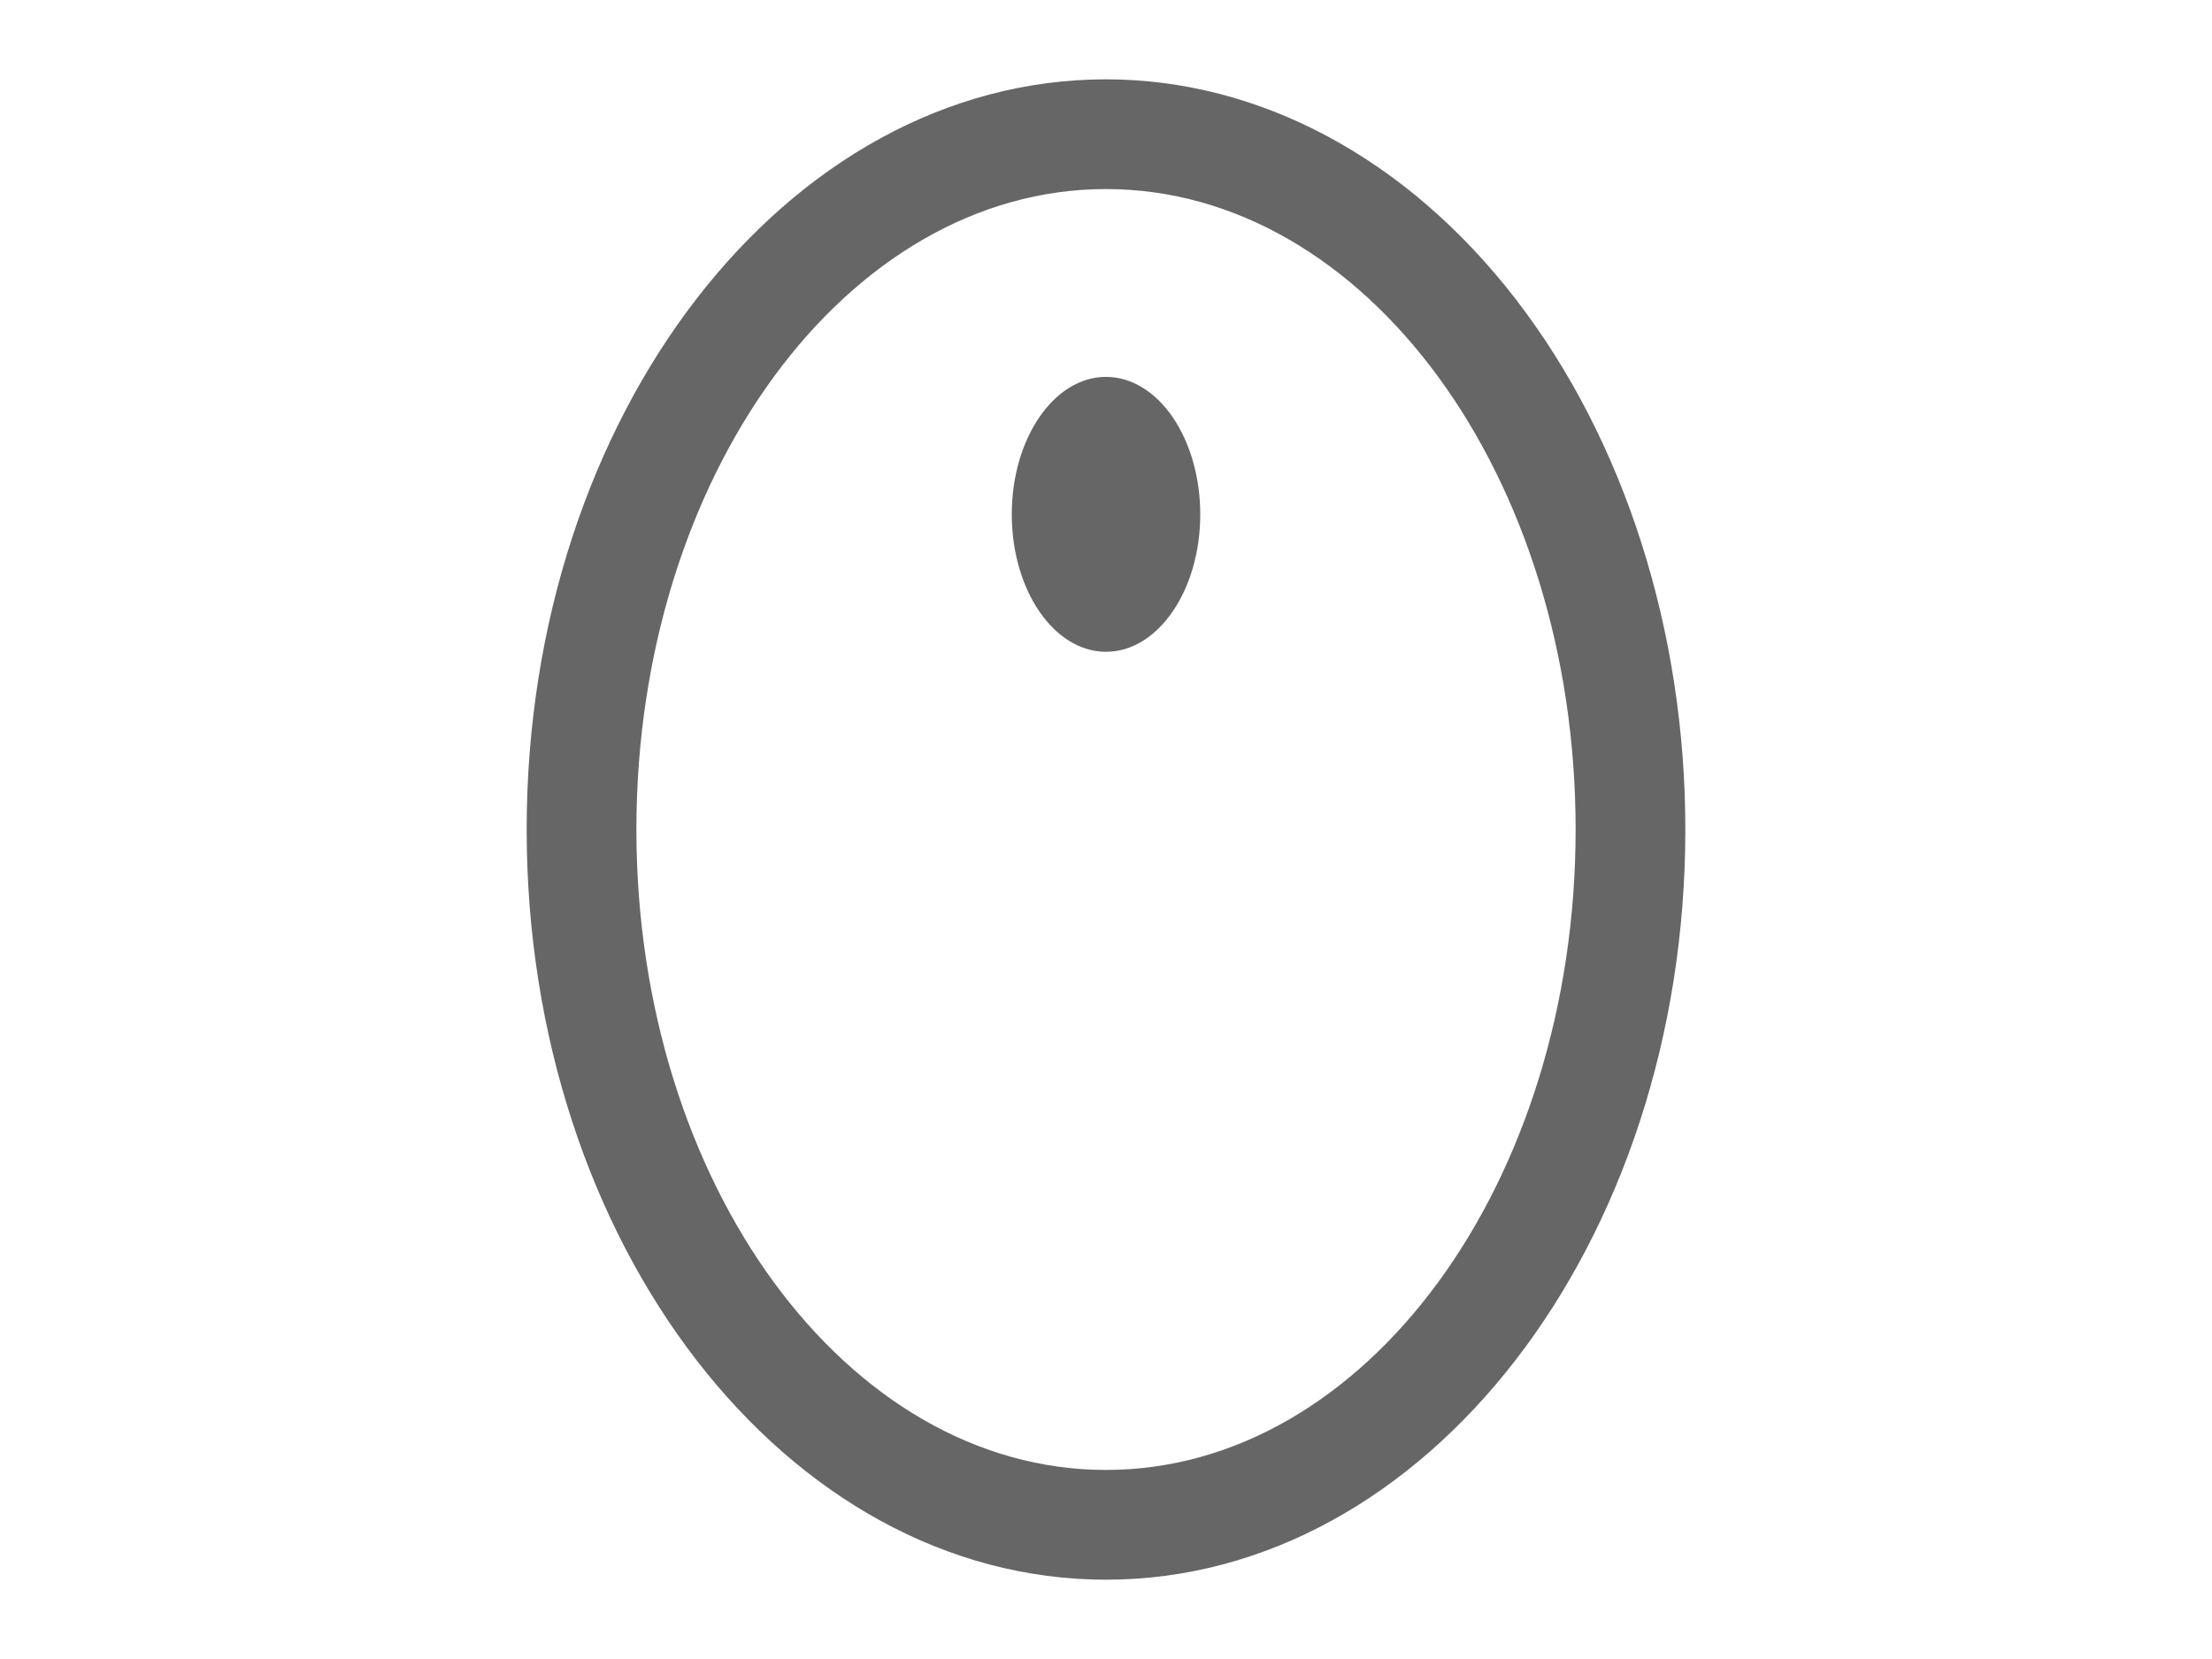
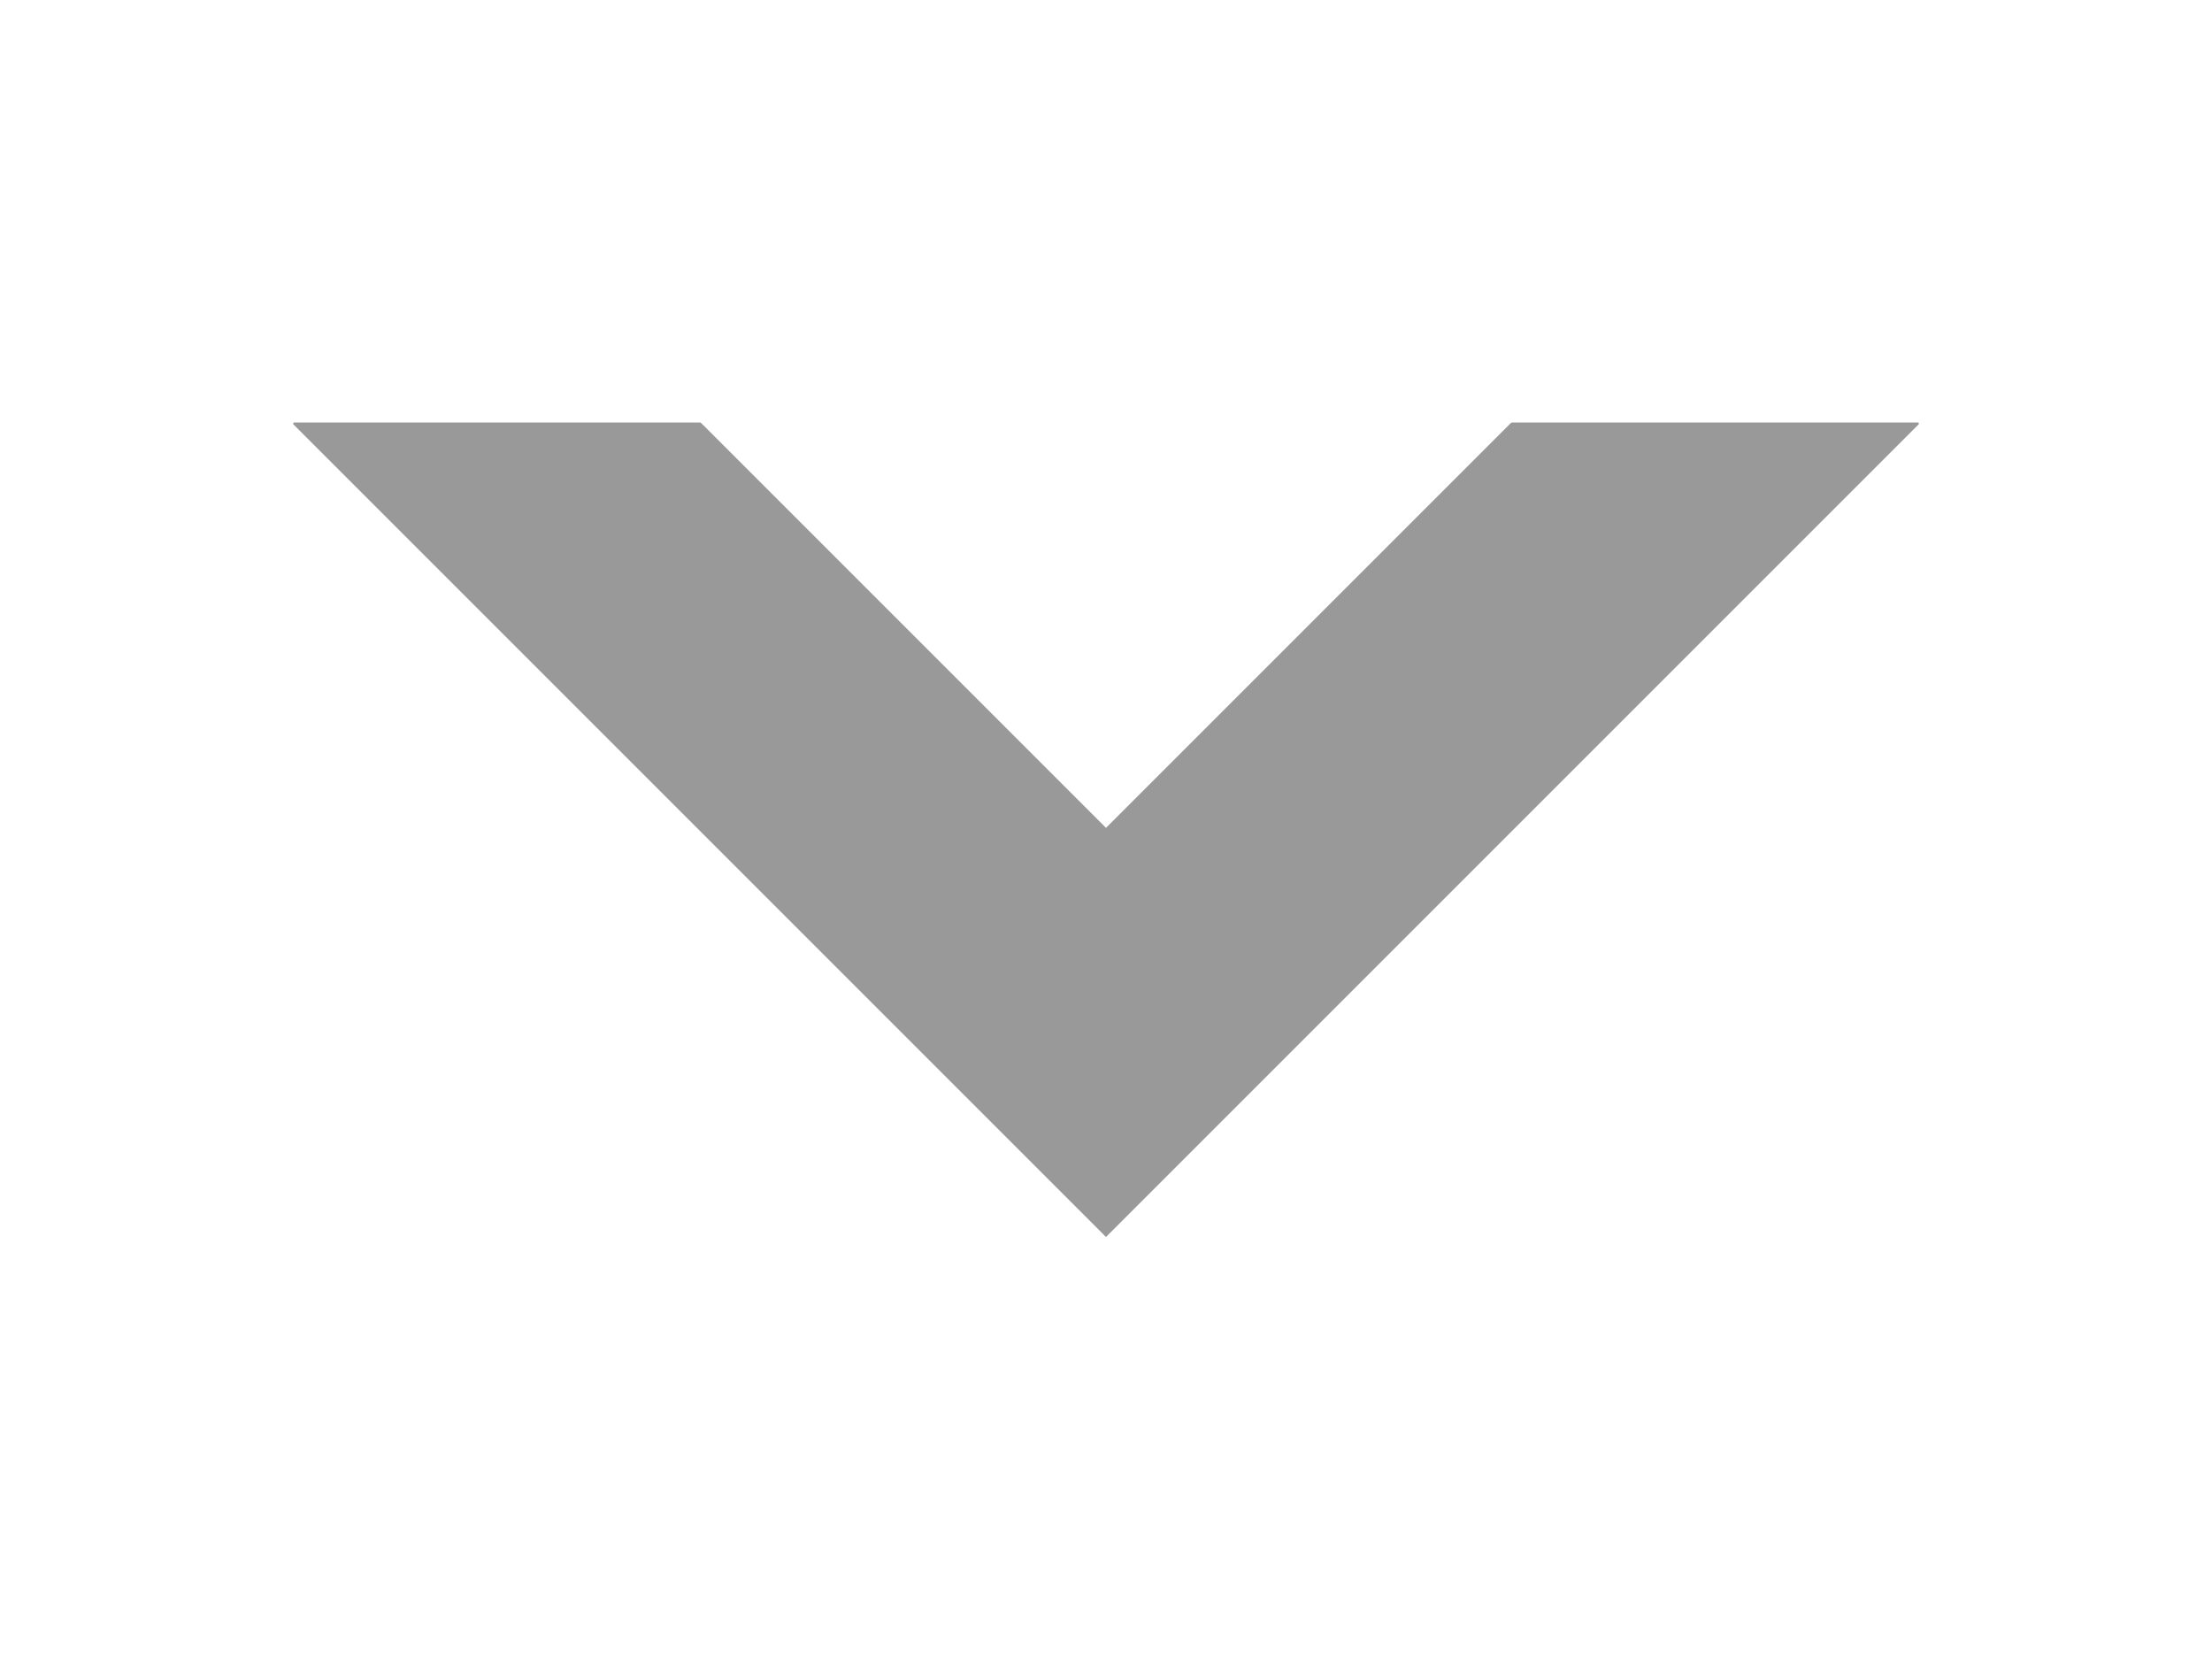
<svg xmlns="http://www.w3.org/2000/svg" fill="none" stroke-linecap="square" stroke-miterlimit="10" version="1.1" viewBox="0.0 0.0 960.0 720.0">
  <clipPath id="a">
    <path d="m0 0h960v720h-960v-720z" />
  </clipPath>
  <g clip-path="url(#a)" fill-rule="evenodd">
    <path d="m0 0h960v720h-960z" fill="#000" fill-opacity="0" />
-     <path d="m228.57 360c0-179.81 112.57-325.57 251.43-325.57 66.684 0 130.64 34.302 177.79 95.359 47.153 61.057 73.643 143.87 73.643 230.22 0 179.81-112.57 325.57-251.43 325.57-138.86 0-251.43-145.76-251.43-325.57zm47.626 0c0 153.51 91.247 277.95 203.81 277.95 112.56 0 203.81-124.44 203.81-277.95 0-153.51-91.247-277.95-203.81-277.95-112.56 0-203.81 124.44-203.81 277.95z" fill="#666" />
-     <path d="m439.11 223.22c0-32.946 18.31-59.654 40.898-59.654 10.847 0 21.249 6.285 28.919 17.472 7.67 11.187 11.979 26.36 11.979 42.181 0 32.946-18.31 59.654-40.898 59.654-22.587 0-40.898-26.708-40.898-59.654z" fill="#666" />
+     <path d="m480 360l176.14-176.14h176.14l-352.28 352.28z" fill="#999" />
+     <path d="m480 360l176.14-176.14h176.14l-352.28 352.28z" stroke="#999" stroke-linecap="butt" stroke-linejoin="round" />
+     <path d="m480 360l-176.14-176.14h-176.14l352.28 352.28z" fill="#999" />
+     <path d="m480 360l-176.14-176.14h-176.14l352.28 352.28z" stroke="#999" stroke-linecap="butt" stroke-linejoin="round" />
  </g>
</svg>
